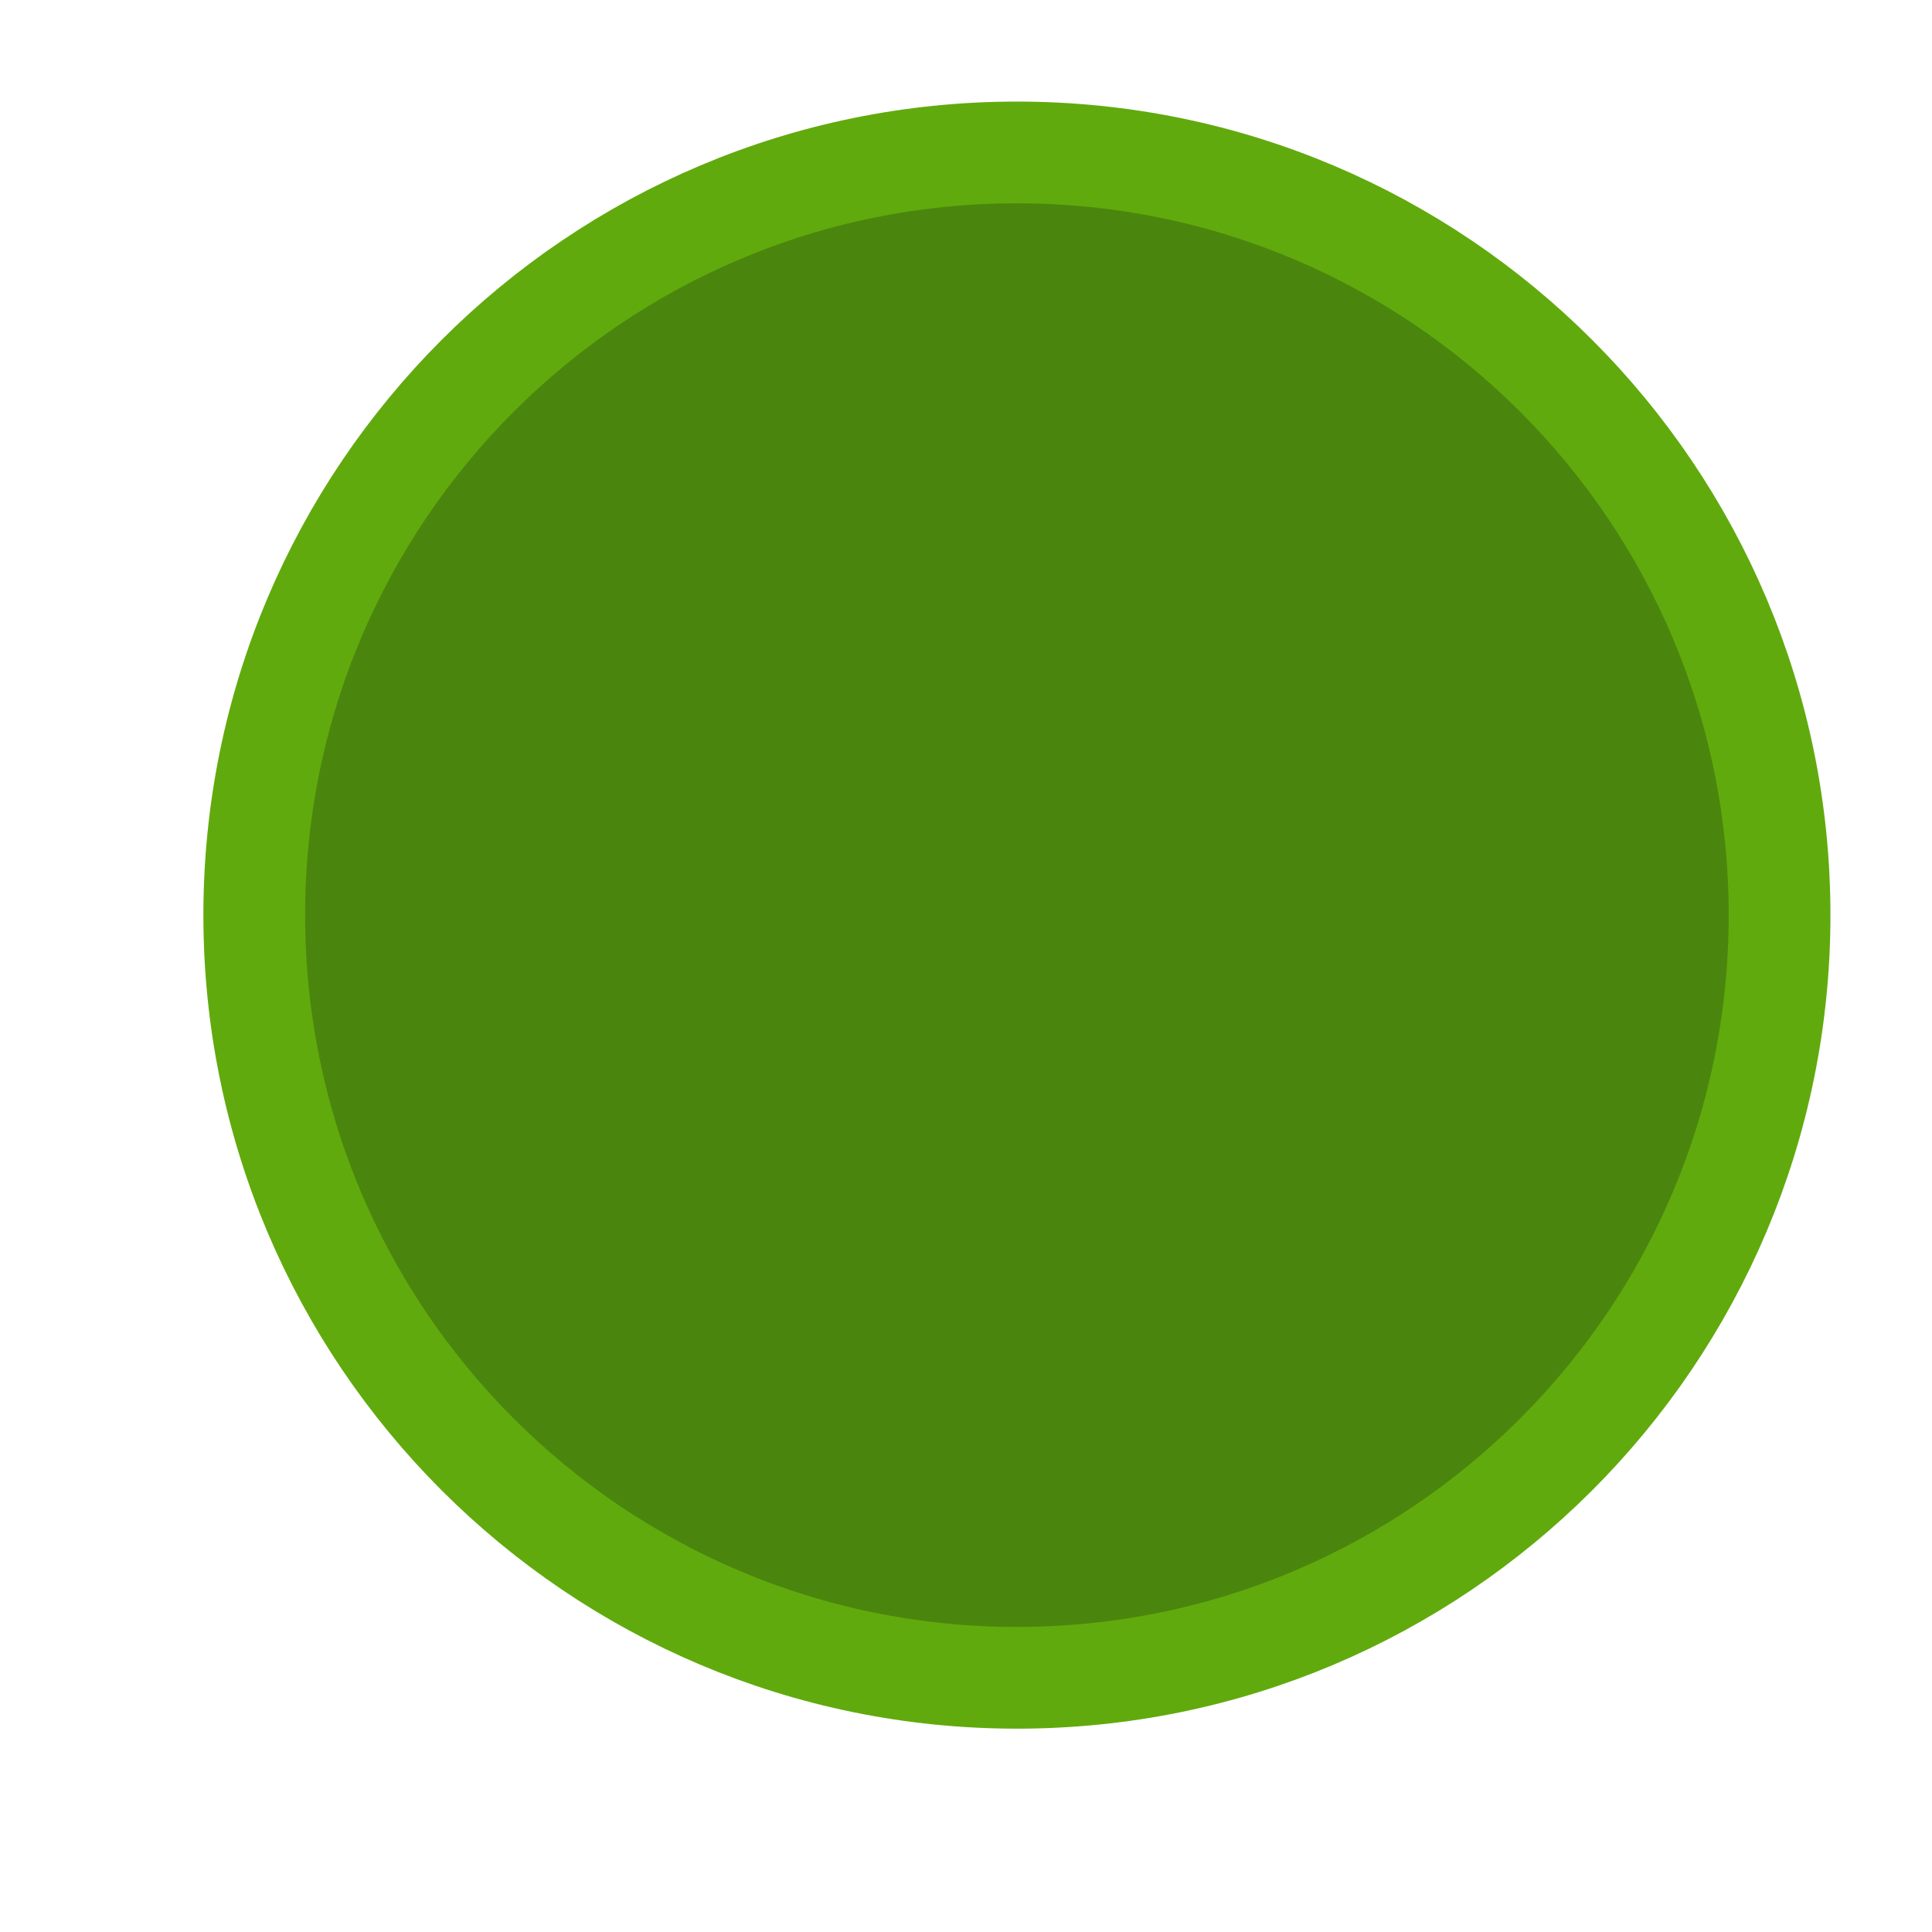
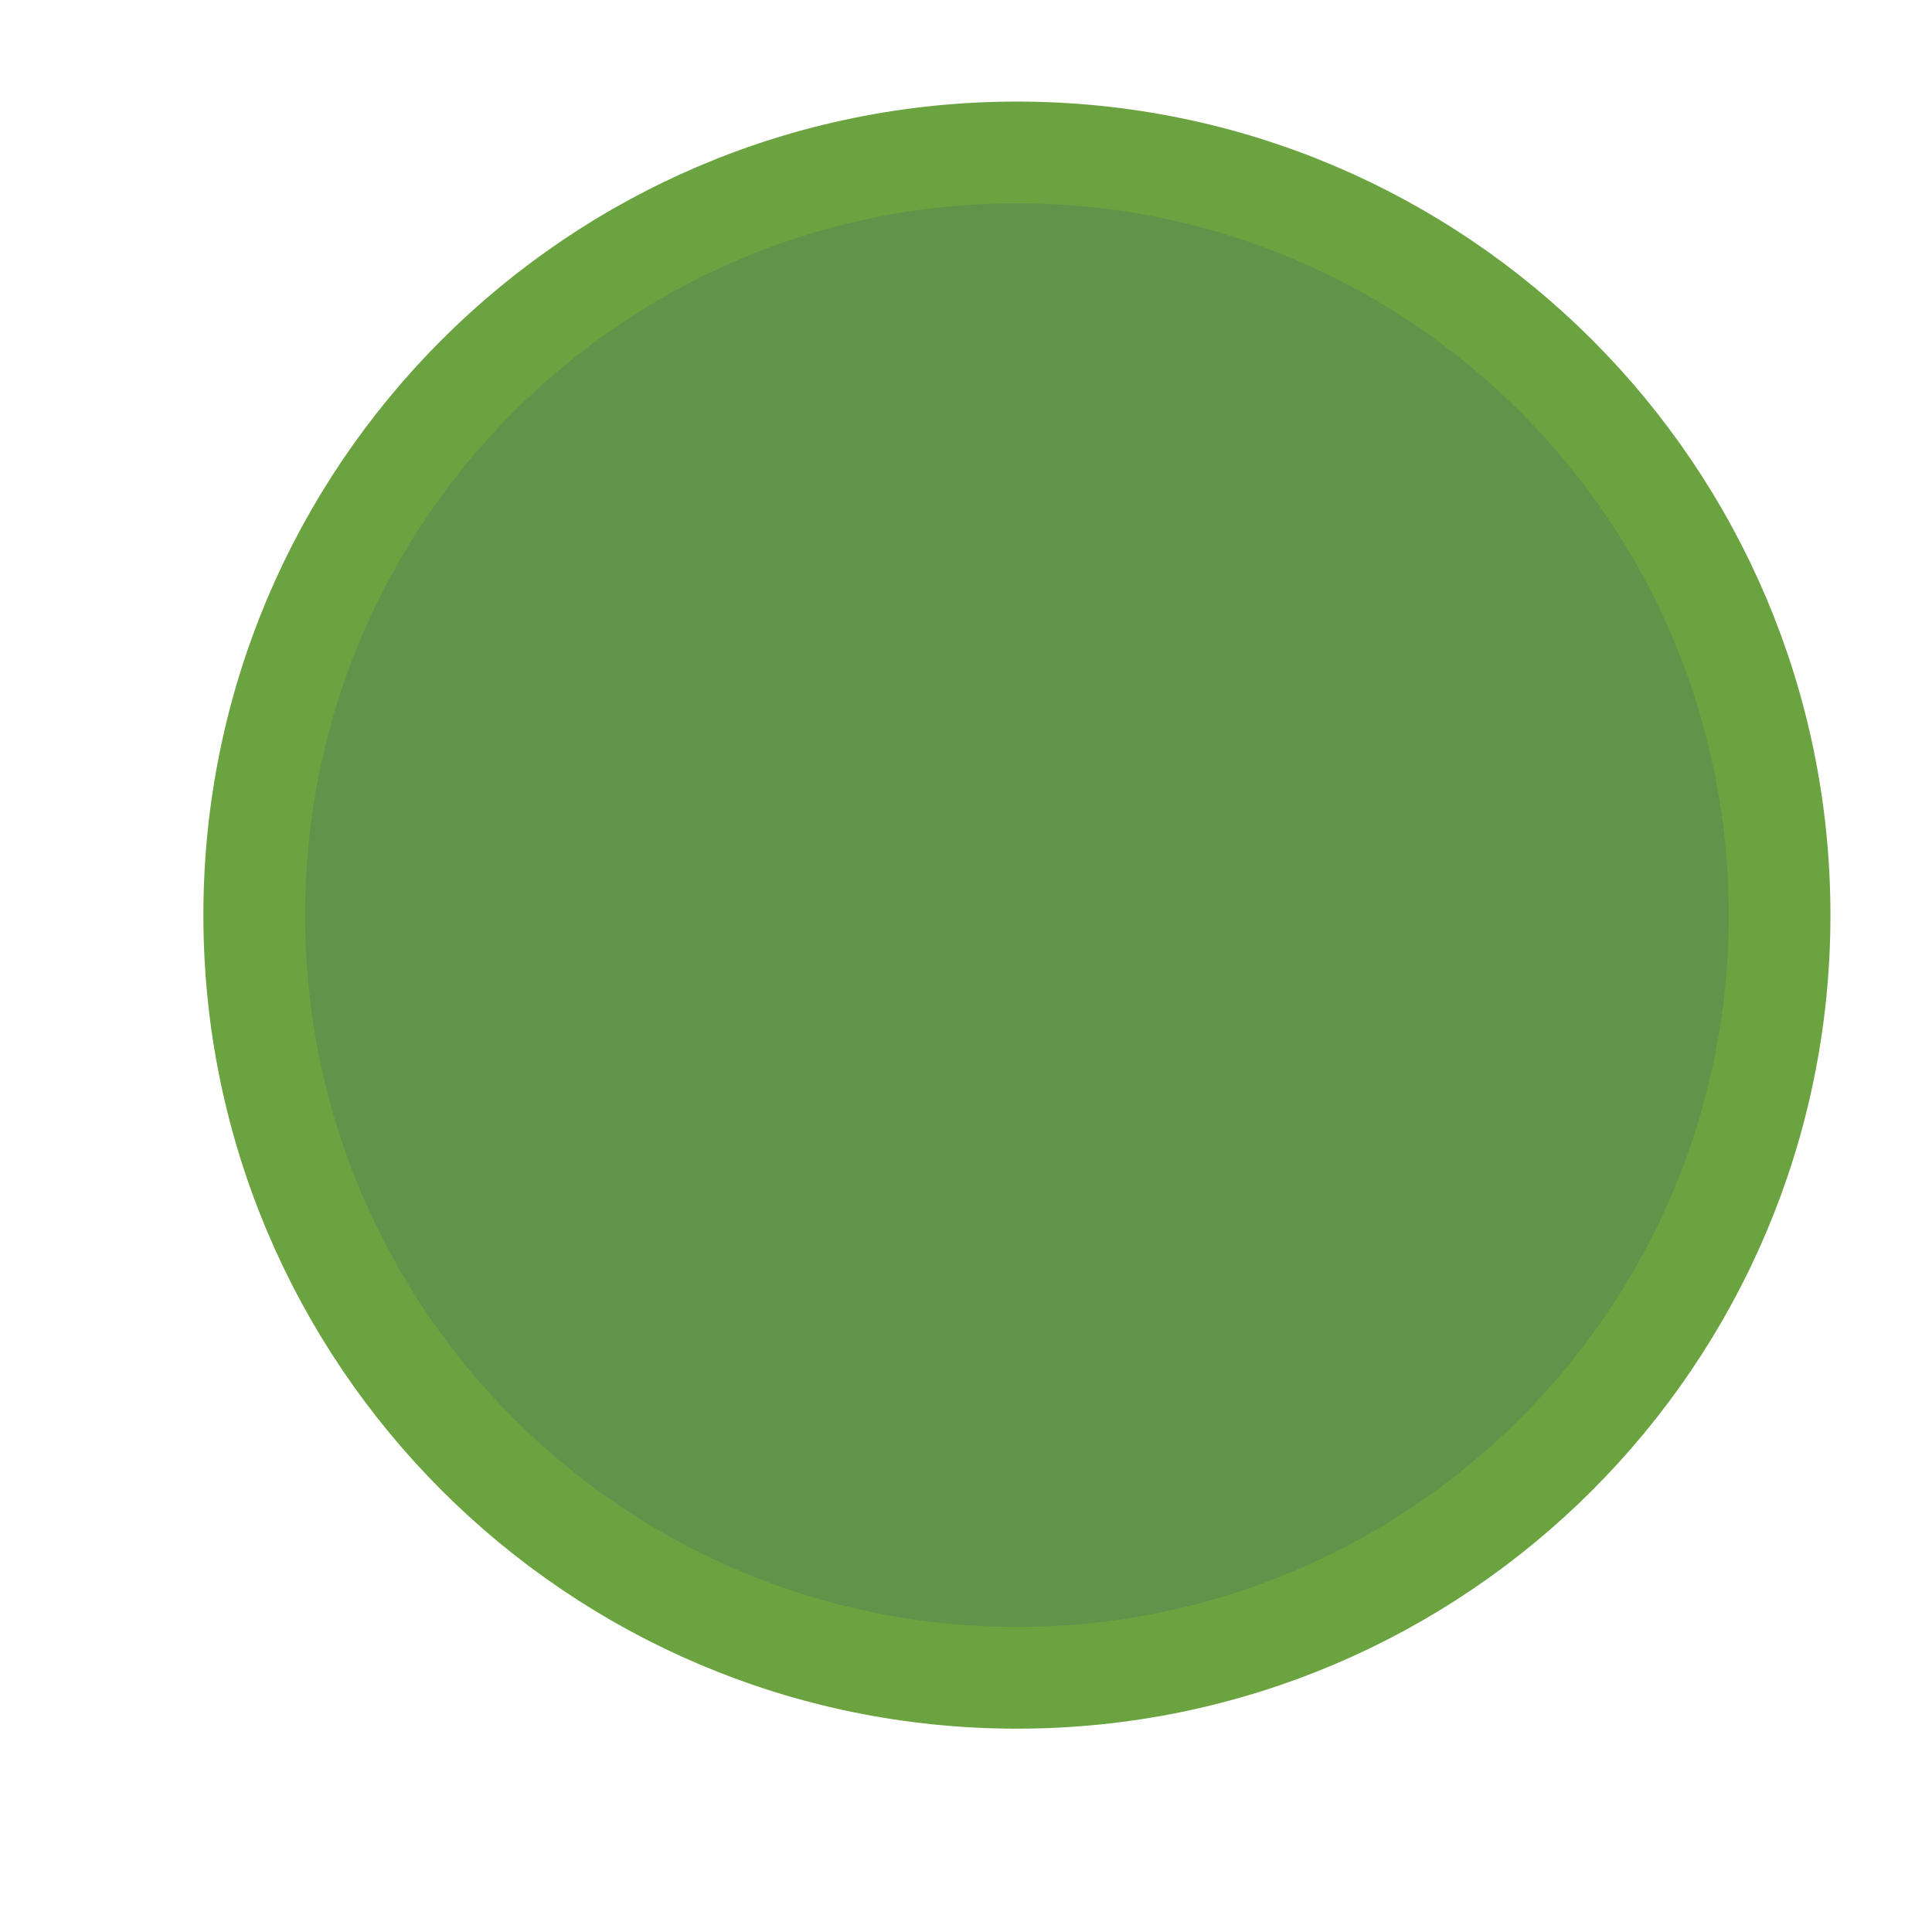
- <svg xmlns="http://www.w3.org/2000/svg" id="svg8" version="1.1" viewBox="0 0 5.027 5.027" height="19" width="19">
+ <svg xmlns="http://www.w3.org/2000/svg" width="19" height="19" viewBox="0 0 5.027 5.027" version="1.1" id="svg8">
  <defs id="defs2" />
-   <g transform="matrix(0.8021109,0,0,0.8021264,0.5235831,-233.728)" id="layer1">
-     <circle r="2.474" cy="294.354" cx="2.646" id="path815" style="opacity:1;fill:#4a860d;fill-opacity:1;stroke:#61aa0d;stroke-width:0.33;stroke-linecap:round;stroke-linejoin:miter;stroke-miterlimit:4;stroke-dasharray:none;stroke-opacity:1;paint-order:markers fill stroke" />
+   <g id="layer1" transform="matrix(0.8021109,0,0,0.8021264,0.5235831,-233.728)">
+     <circle style="opacity:1;fill:#61934b;fill-opacity:1;stroke:#6aa33f;stroke-width:0.33;stroke-linecap:round;stroke-linejoin:miter;stroke-miterlimit:4;stroke-dasharray:none;stroke-opacity:1;paint-order:markers fill stroke" id="path815" cx="2.646" cy="294.354" r="2.474" />
  </g>
</svg>
